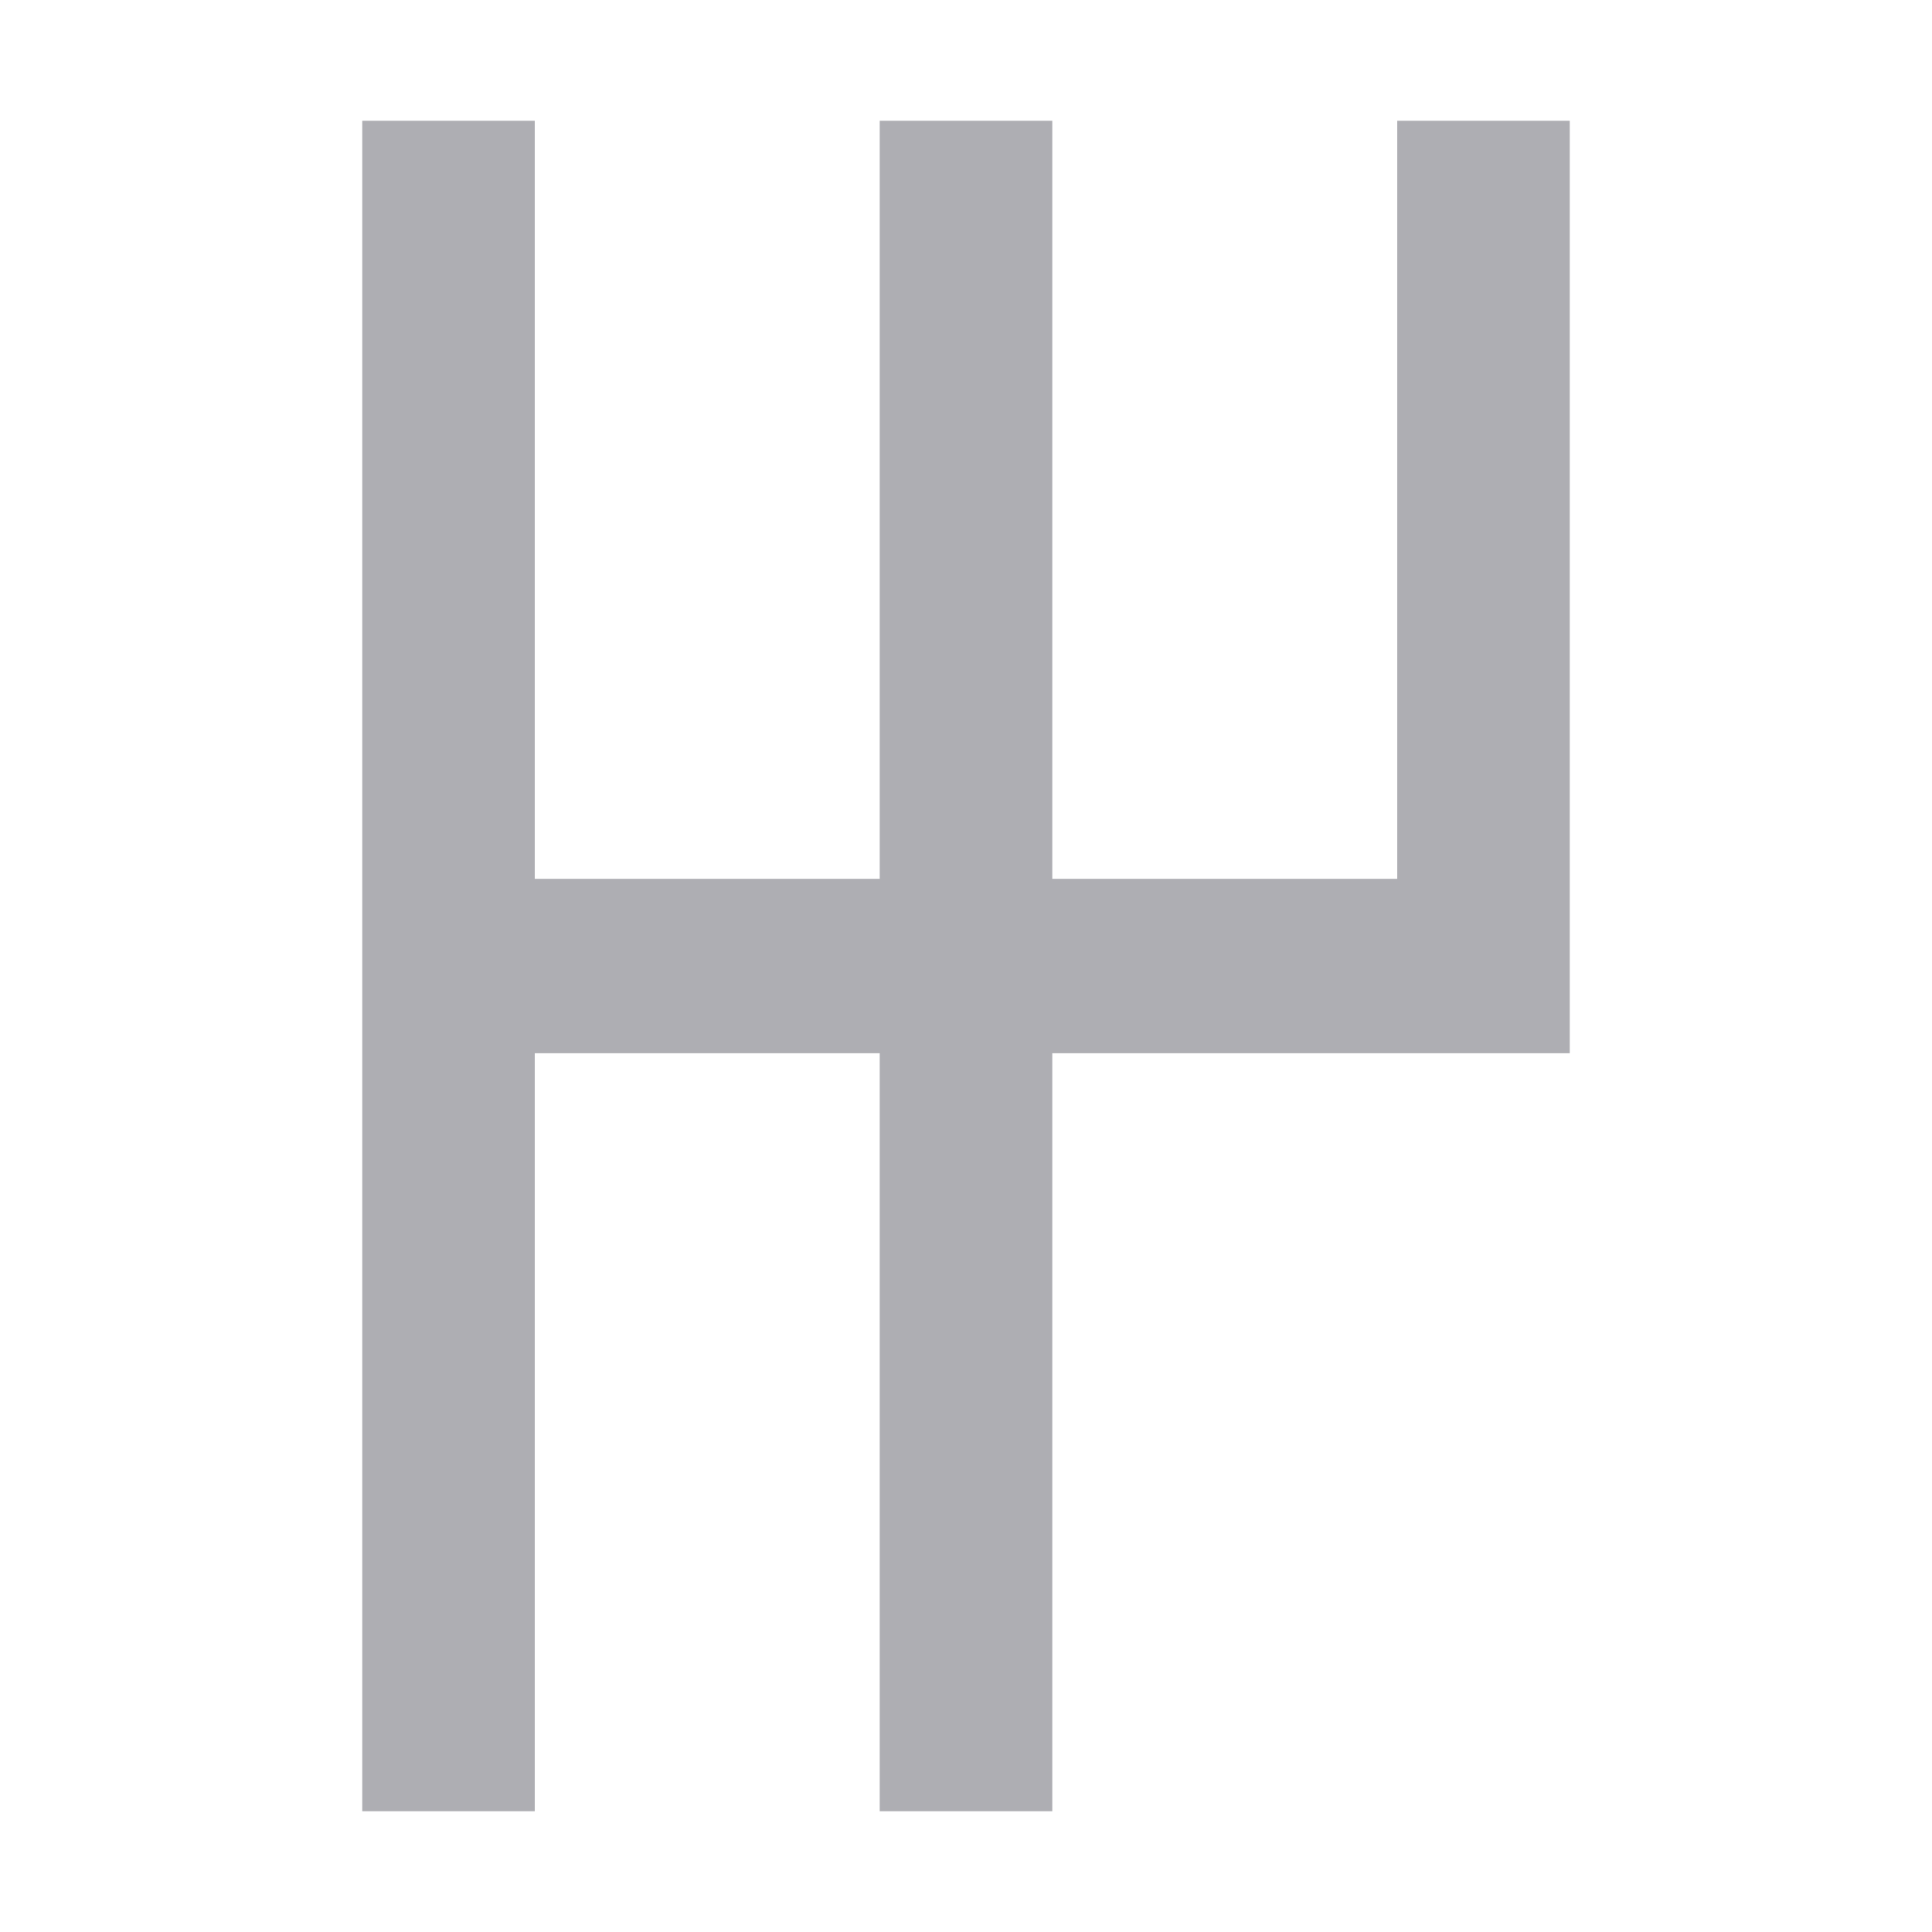
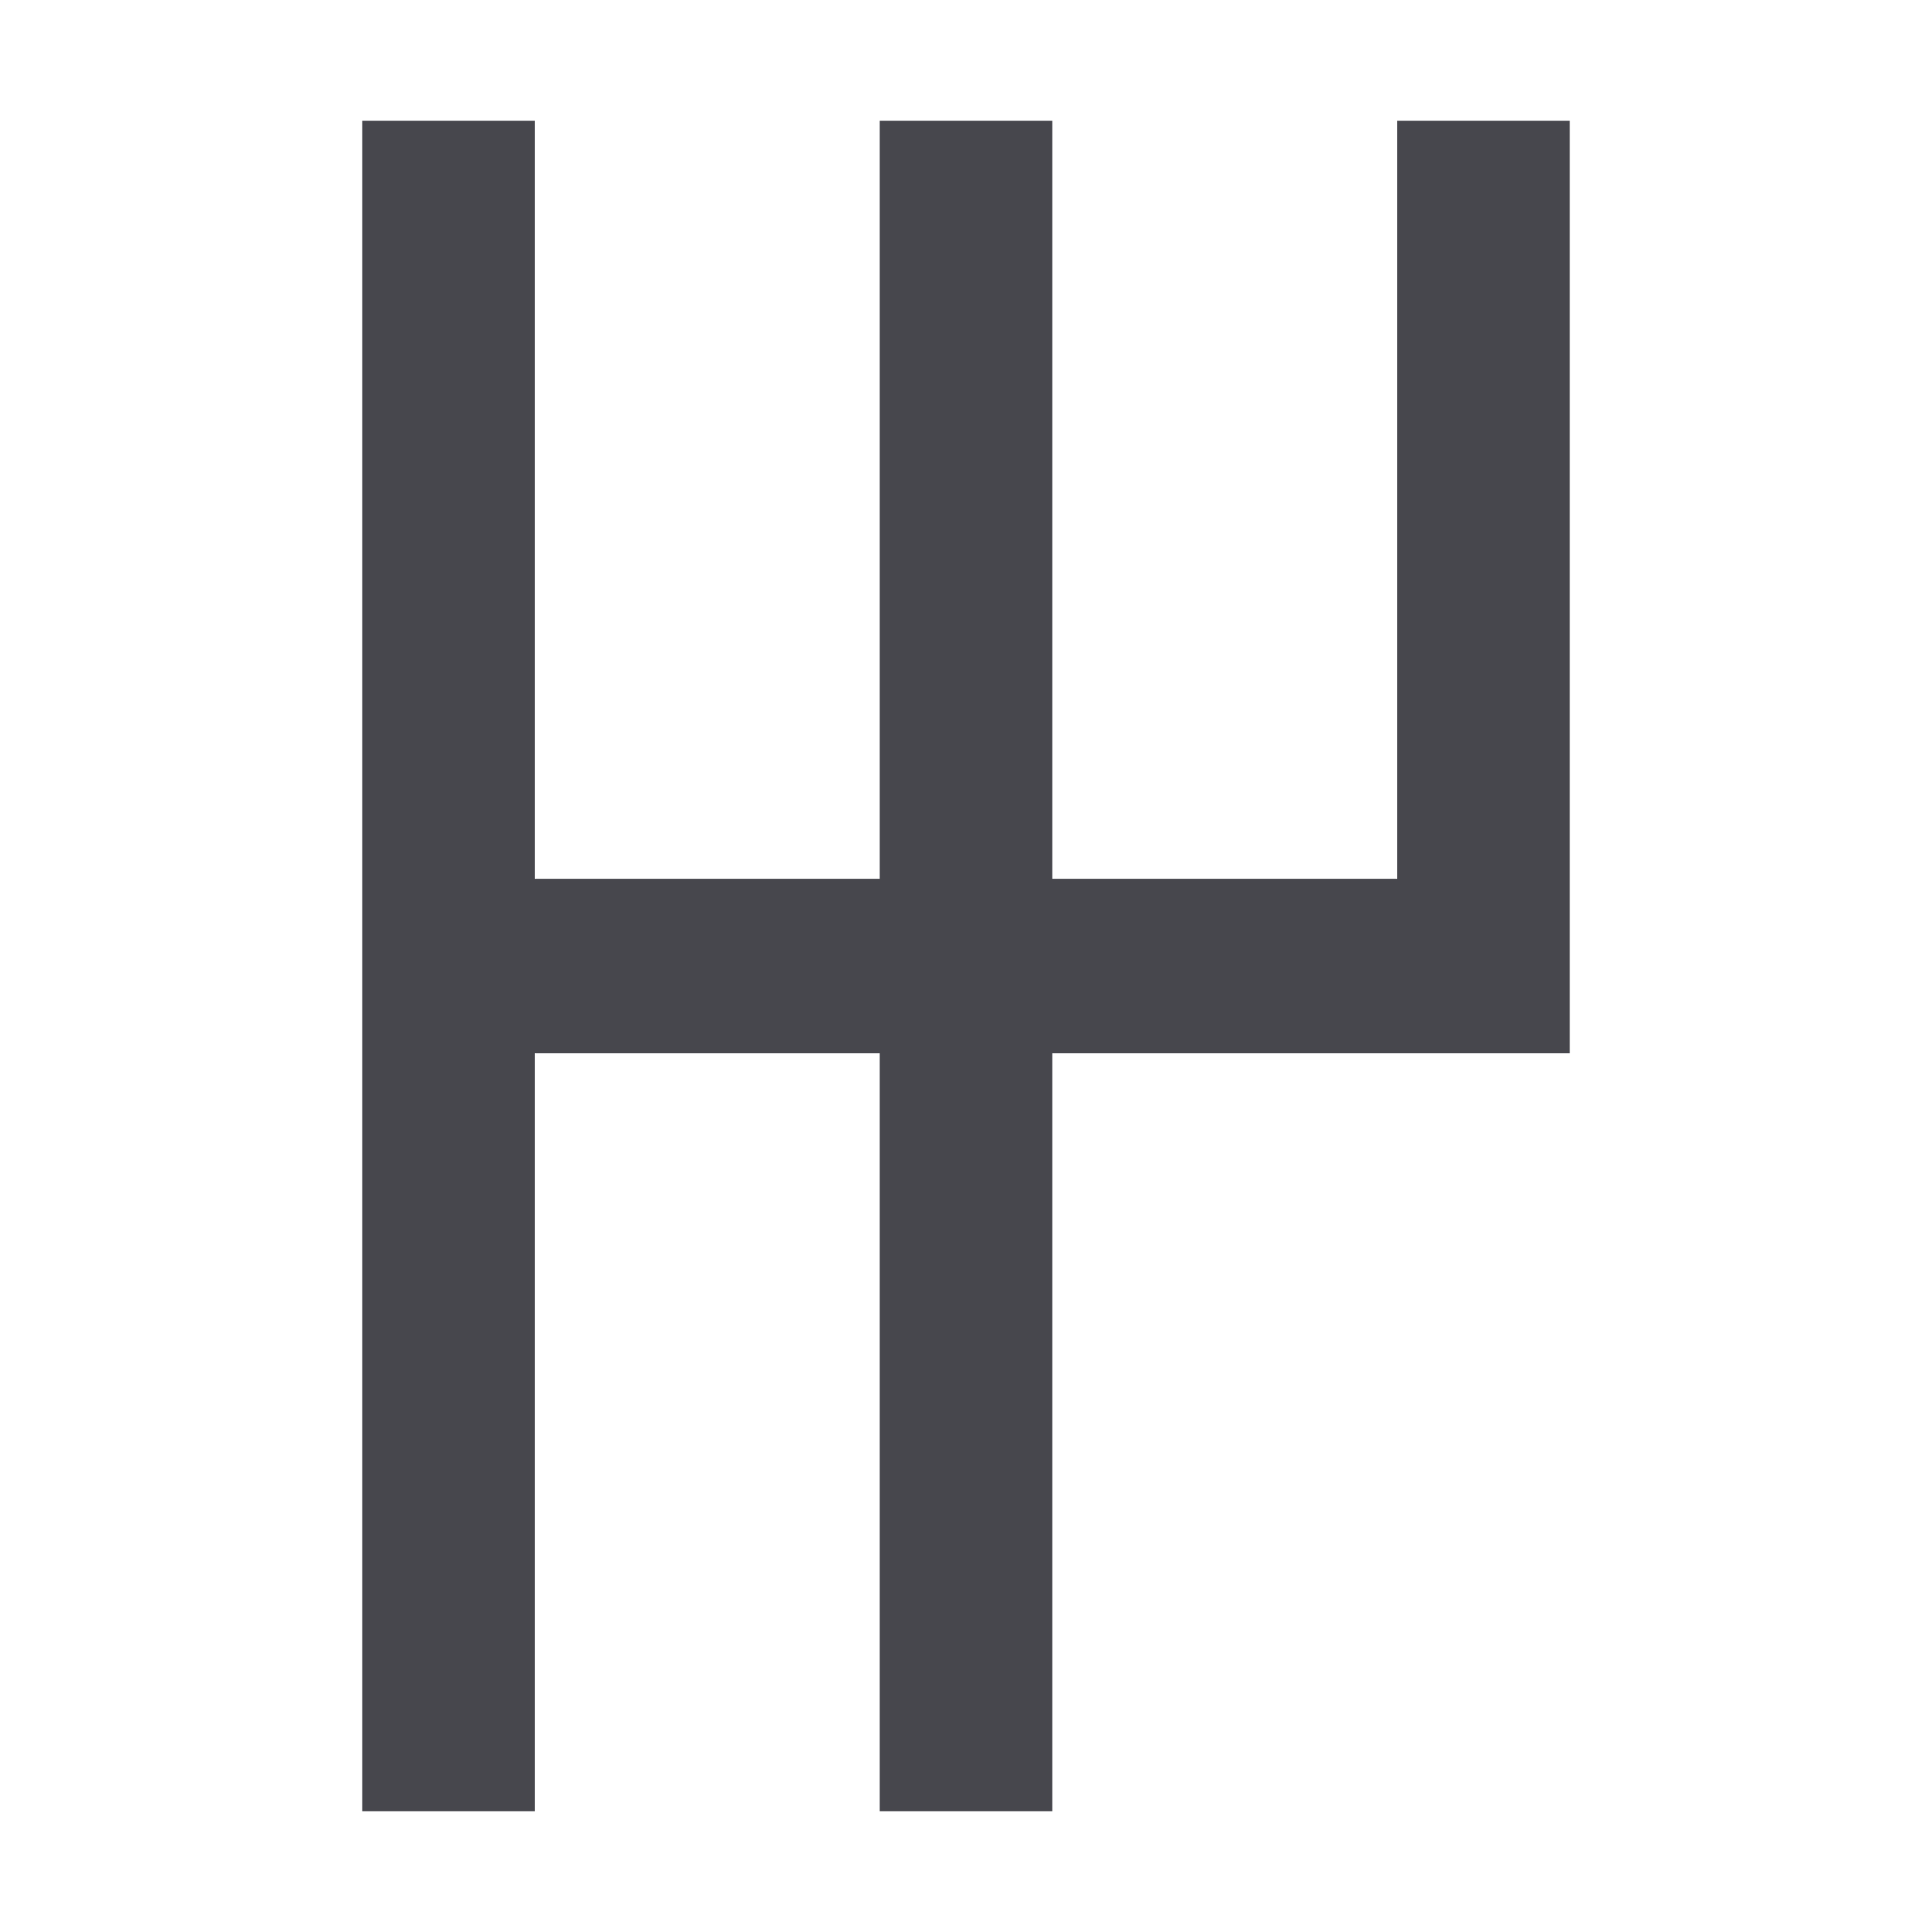
<svg xmlns="http://www.w3.org/2000/svg" width="32" height="32" viewBox="0 0 32 32" fill="none">
-   <path fill-rule="evenodd" clip-rule="evenodd" d="M8.857 2L6 2L6 17.445L6 17.445L6 30L8.857 30L8.857 17.445L14.571 17.445L14.571 30L17.429 30L17.429 17.445L26 17.445L26 17.444L26 17.444L26 14.556L26 14.556L26 2L23.143 2L23.143 14.556L17.429 14.556L17.429 2L14.571 2L14.571 14.556L8.857 14.556L8.857 2Z" fill="#AEAEB3" />
+   <path fill-rule="evenodd" clip-rule="evenodd" d="M8.857 2L6 2L6 17.445L6 17.445L6 30L8.857 30L8.857 17.445L14.571 17.445L14.571 30L17.429 30L17.429 17.445L26 17.445L26 17.444L26 17.444L26 14.556L26 14.556L26 2L23.143 2L23.143 14.556L17.429 14.556L17.429 2L14.571 2L14.571 14.556L8.857 14.556L8.857 2Z" fill="#47474D" />
</svg>
